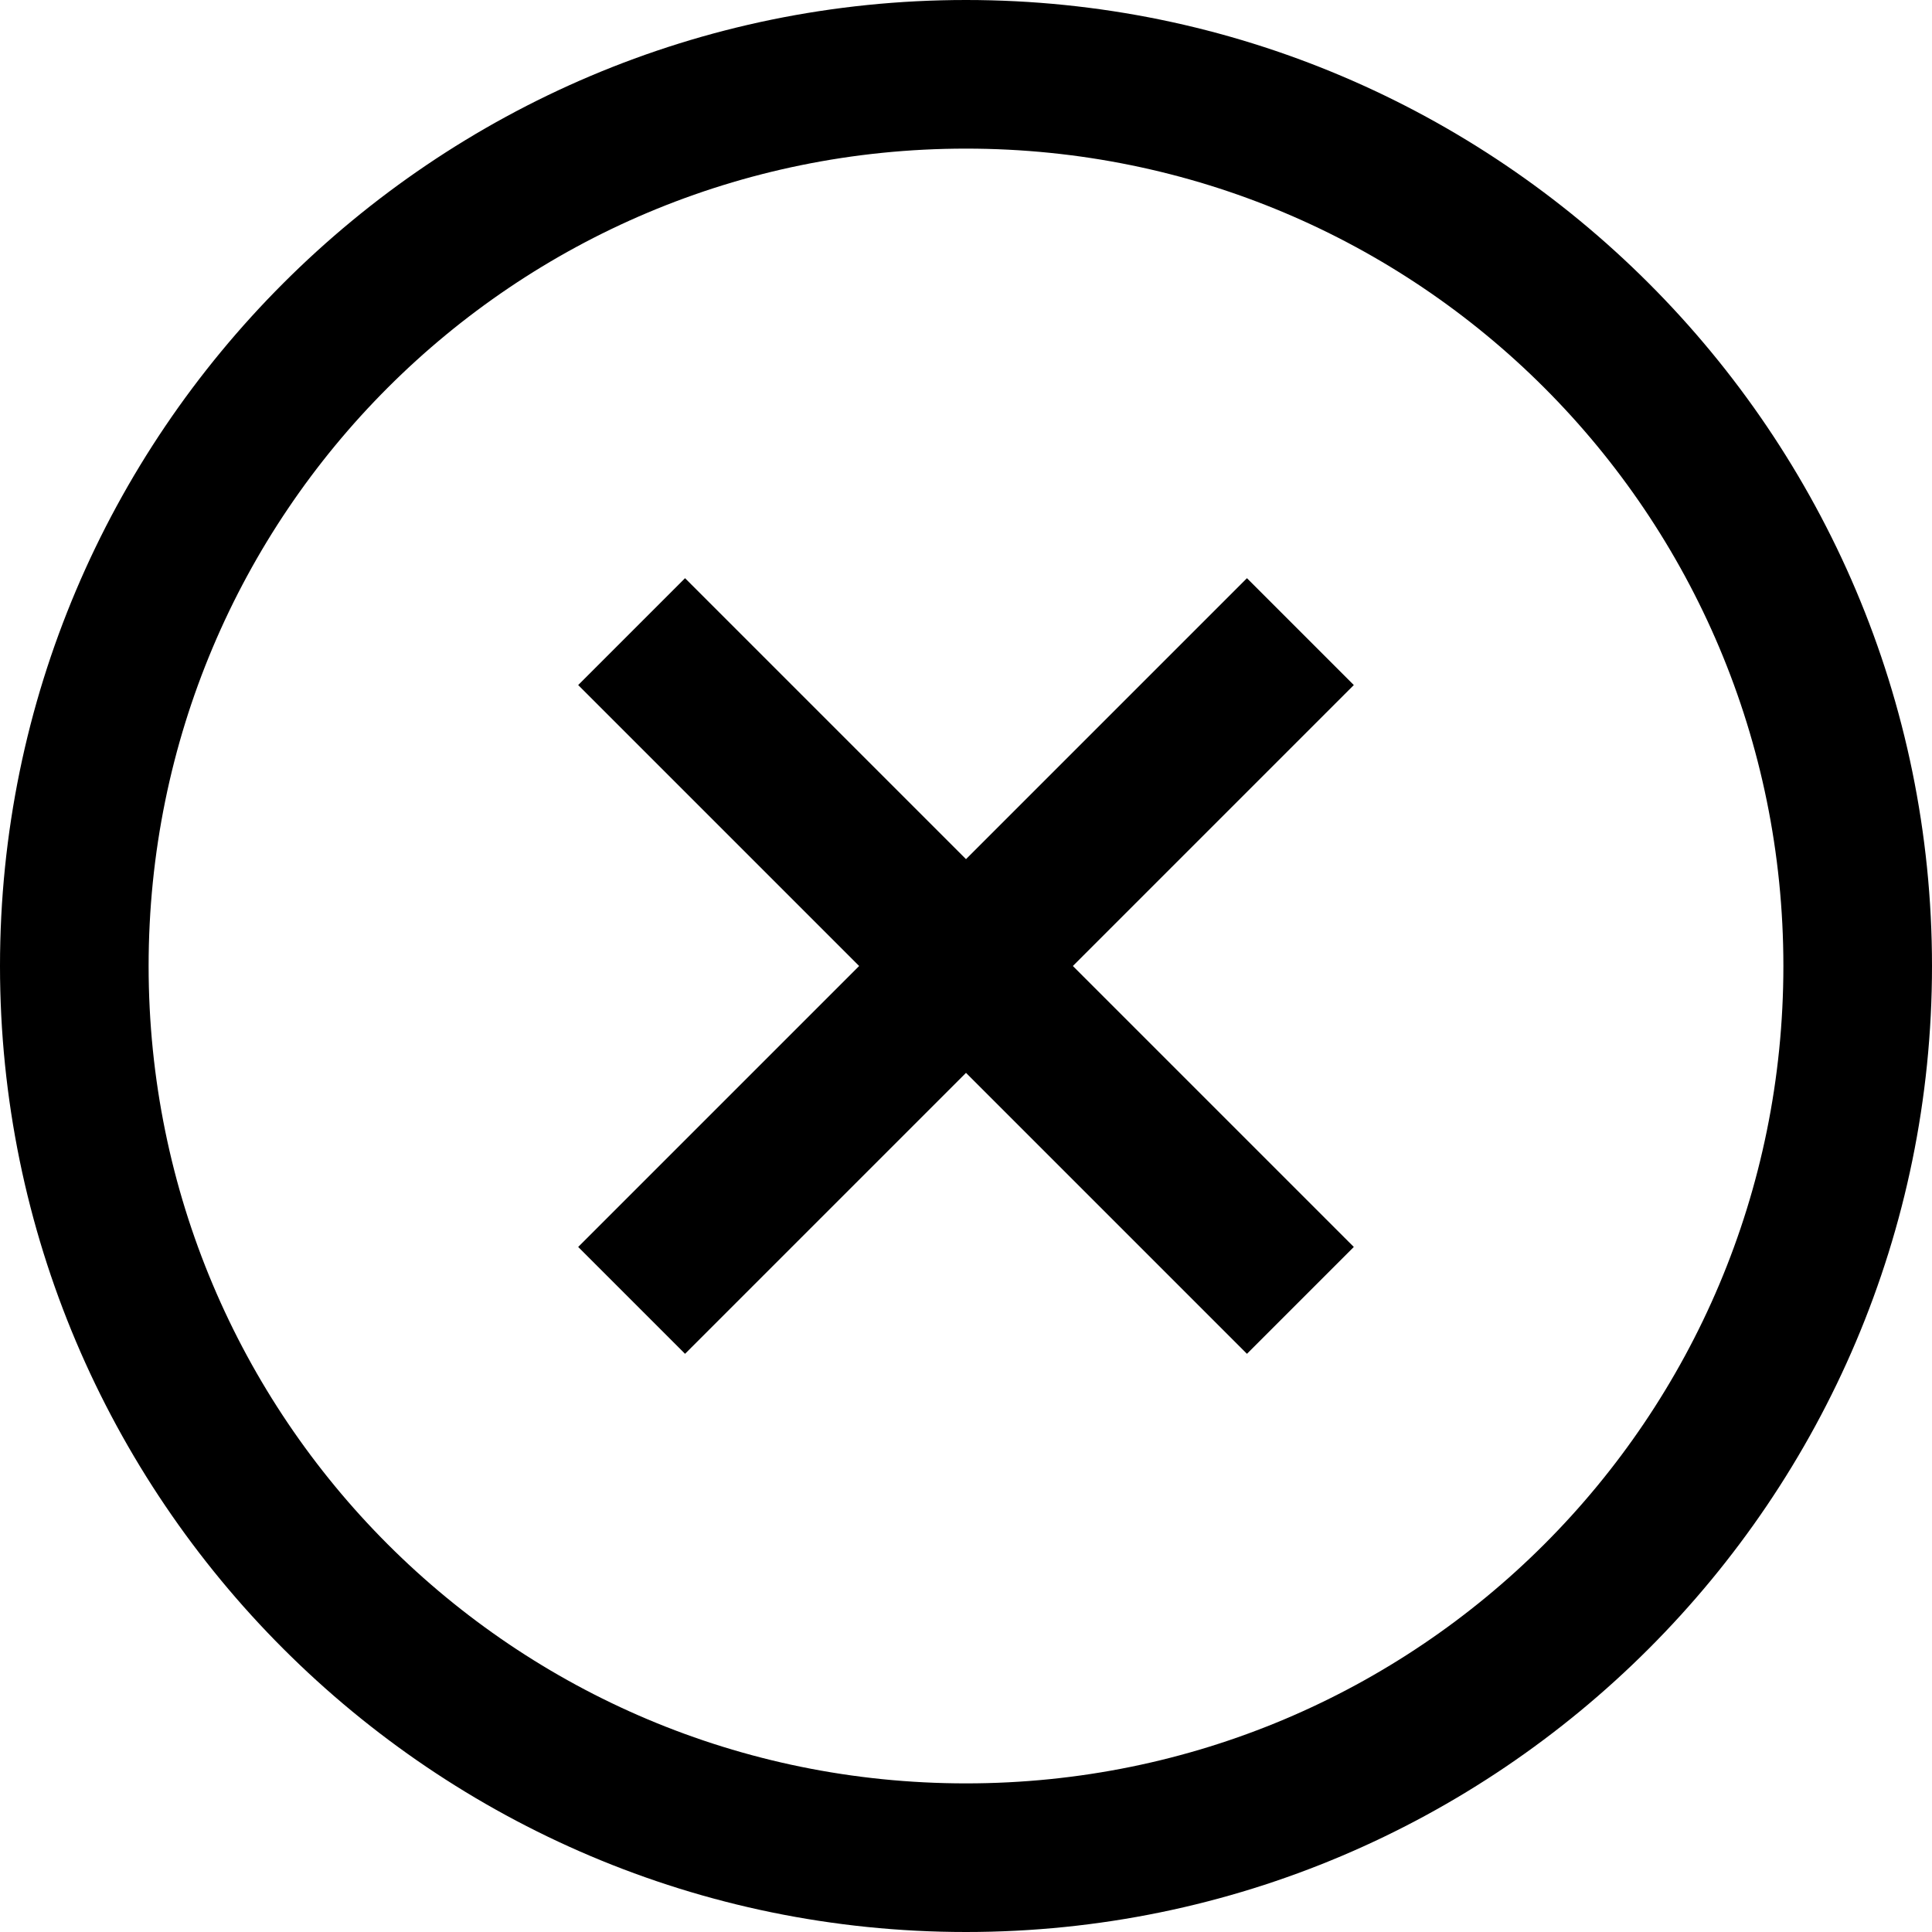
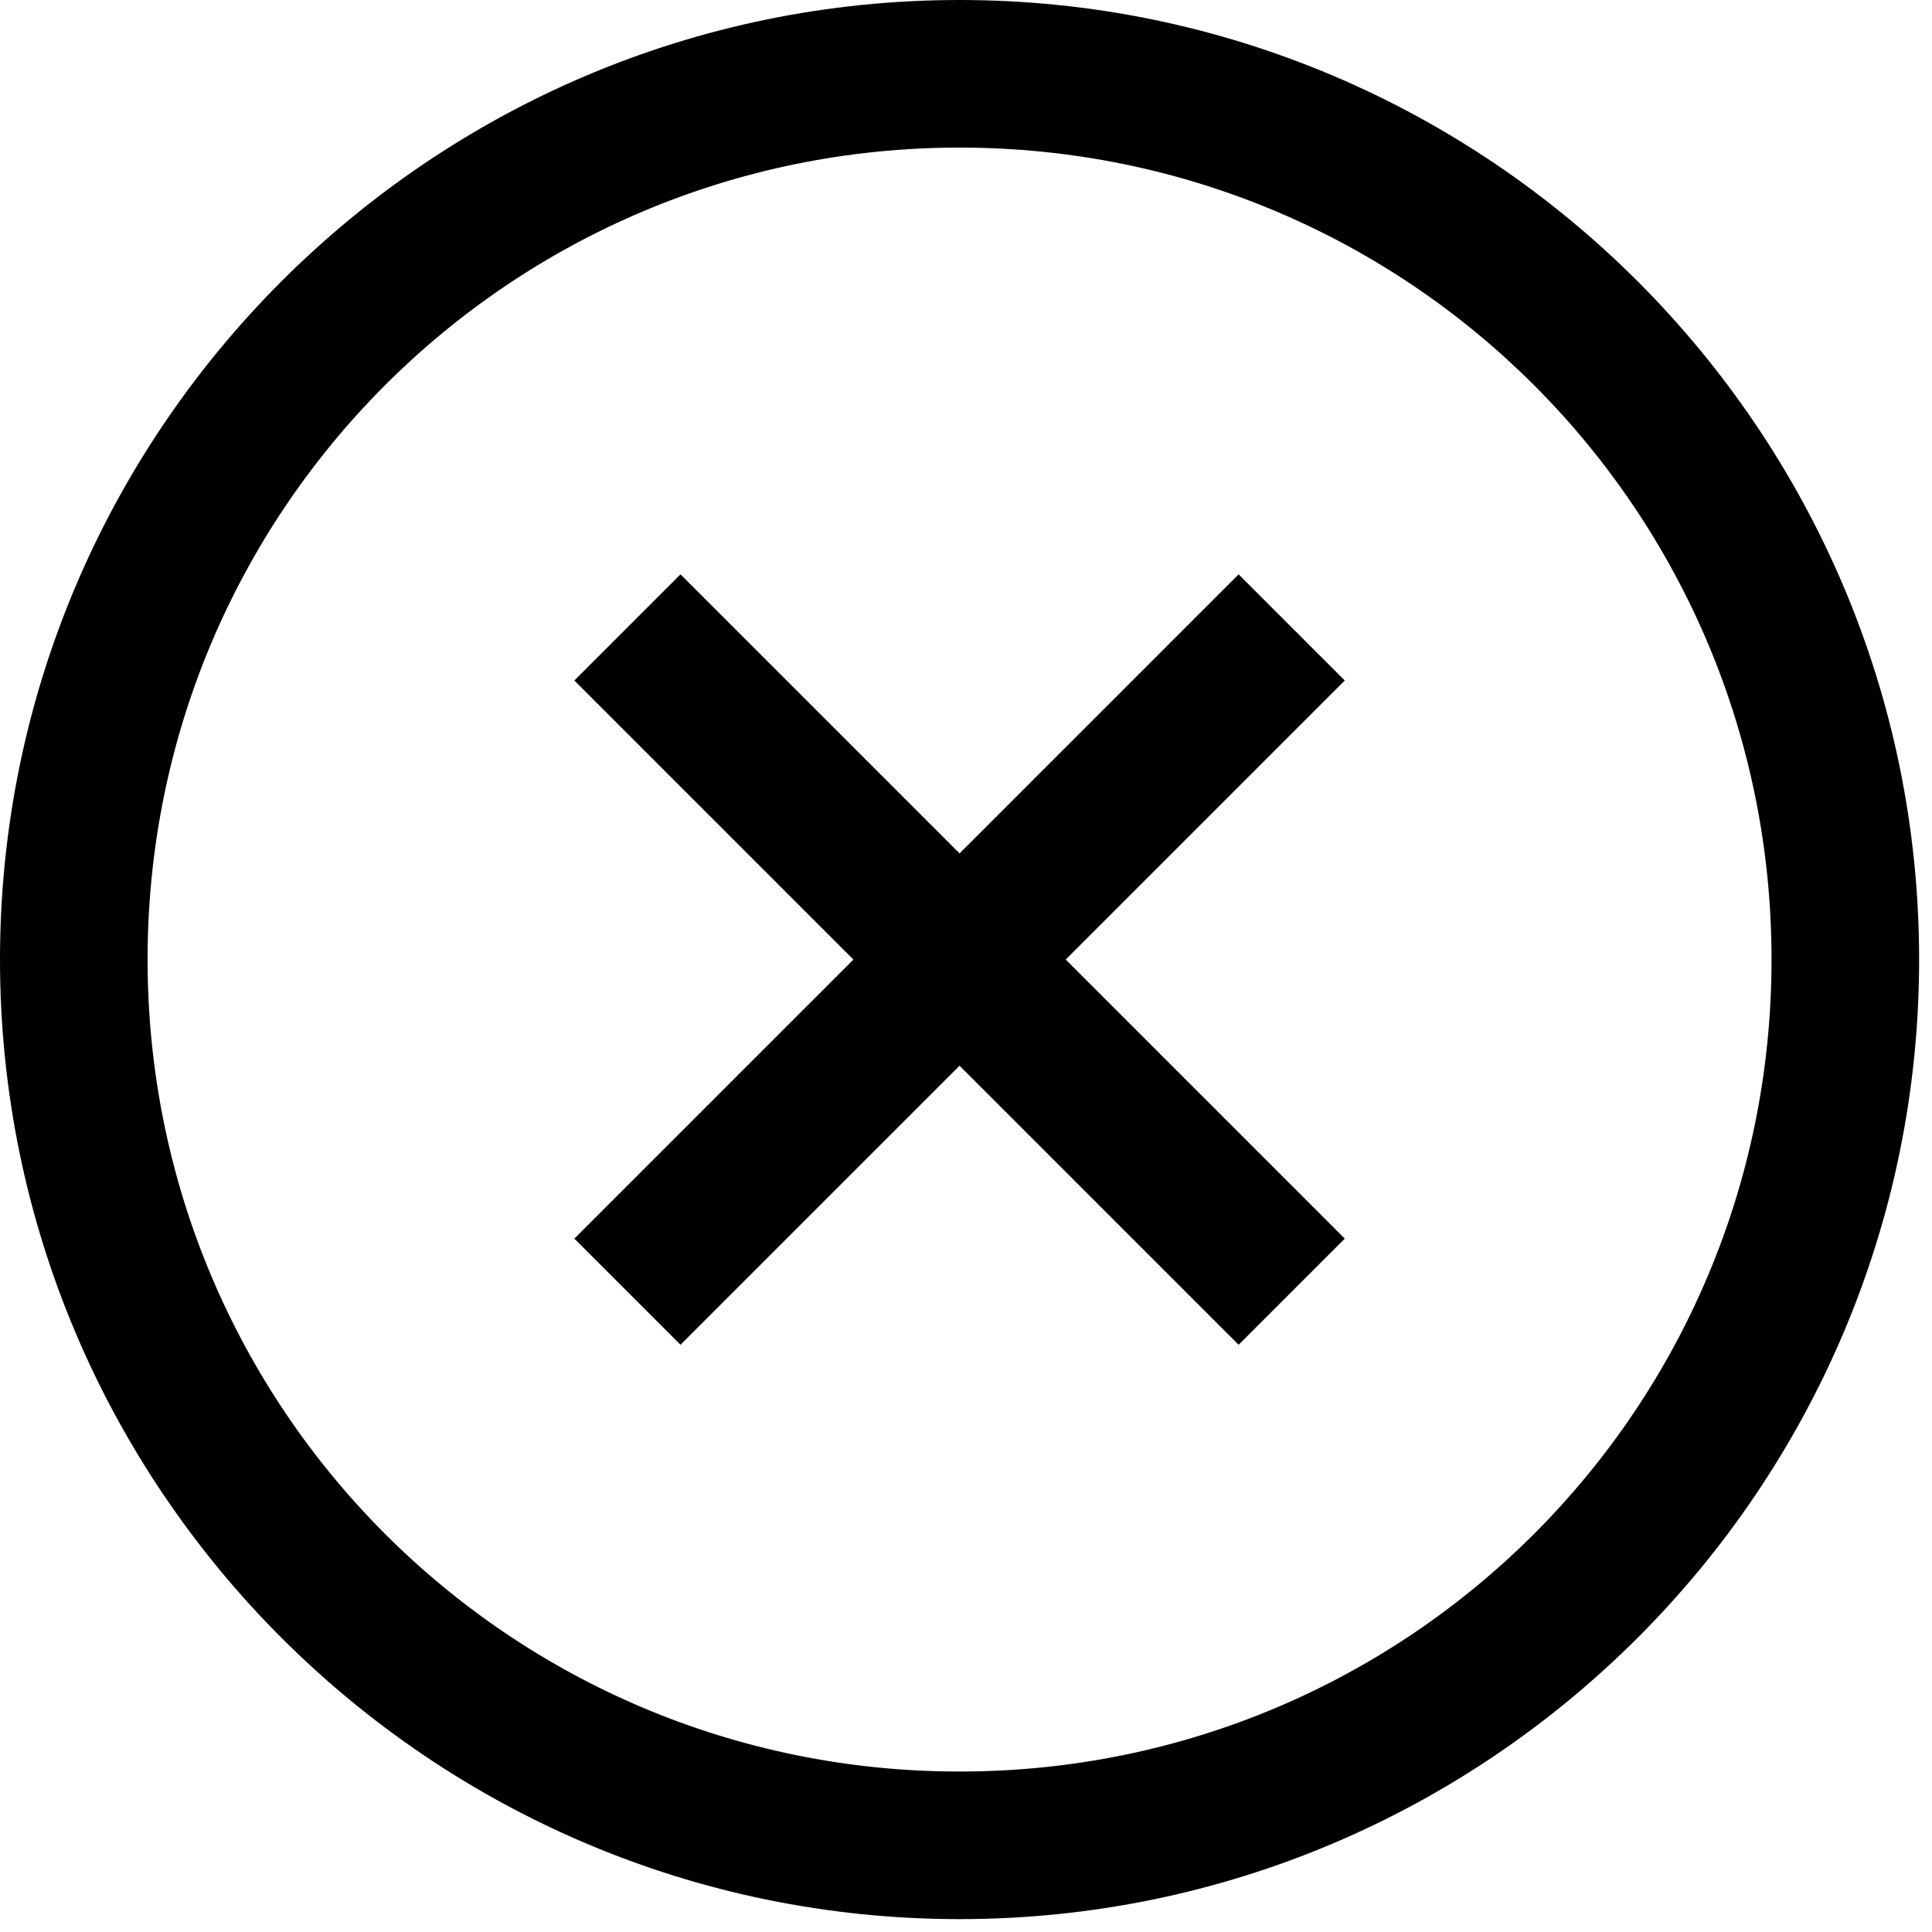
- <svg xmlns="http://www.w3.org/2000/svg" width="26" height="26" viewBox="0 0 26 26">
-   <path d="M13,0 C5.832,0 0,5.832 0,13 C0,20.168 5.832,26 13,26 C20.168,26 26,20.168 26,13 C26,5.832 20.168,0 13,0 Z M13,2 C19.086,2 24,6.914 24,13 C24,19.086 19.086,24 13,24 C6.914,24 2,19.086 2,13 C2,6.914 6.914,2 13,2 Z M9.219,7.781 L7.781,9.219 L11.562,13 L7.781,16.781 L9.219,18.219 L13,14.438 L16.781,18.219 L18.219,16.781 L14.438,13 L18.219,9.219 L16.781,7.781 L13,11.562 L9.219,7.781 Z" />
+ <svg xmlns="http://www.w3.org/2000/svg" width="18px" height="18px" viewBox="0 0 18 18" version="1.1">
+   <g id="UI-Elements" stroke="none" stroke-width="1" fill="none" fill-rule="evenodd">
+     <g id="[UI]-Icons" transform="translate(-527, -444)">
+       <g id="times-circle" transform="translate(525, 442)">
+         <path d="M10.94,2 C6.011,2 2,6.011 2,10.94 C2,15.869 6.011,19.88 10.94,19.88 C15.869,19.88 19.88,15.869 19.88,10.94 C19.88,6.011 15.869,2 10.94,2 Z M10.94,3.375 C15.125,3.375 18.505,6.755 18.505,10.94 C18.505,15.125 15.125,18.505 10.94,18.505 C6.755,18.505 3.375,15.125 3.375,10.94 C3.375,6.755 6.755,3.375 10.94,3.375 Z M8.34,7.351 L7.351,8.34 L9.951,10.94 L7.351,13.54 L8.34,14.529 L10.94,11.929 L13.54,14.529 L14.529,13.54 L11.929,10.94 L14.529,8.34 L13.54,7.351 L10.94,9.951 L8.34,7.351 Z" id="Shape" fill="#000000" fill-rule="nonzero" />
+         <polygon id="Path" points="0 0 22 0 22 22 0 22" />
+       </g>
+     </g>
+   </g>
</svg>
